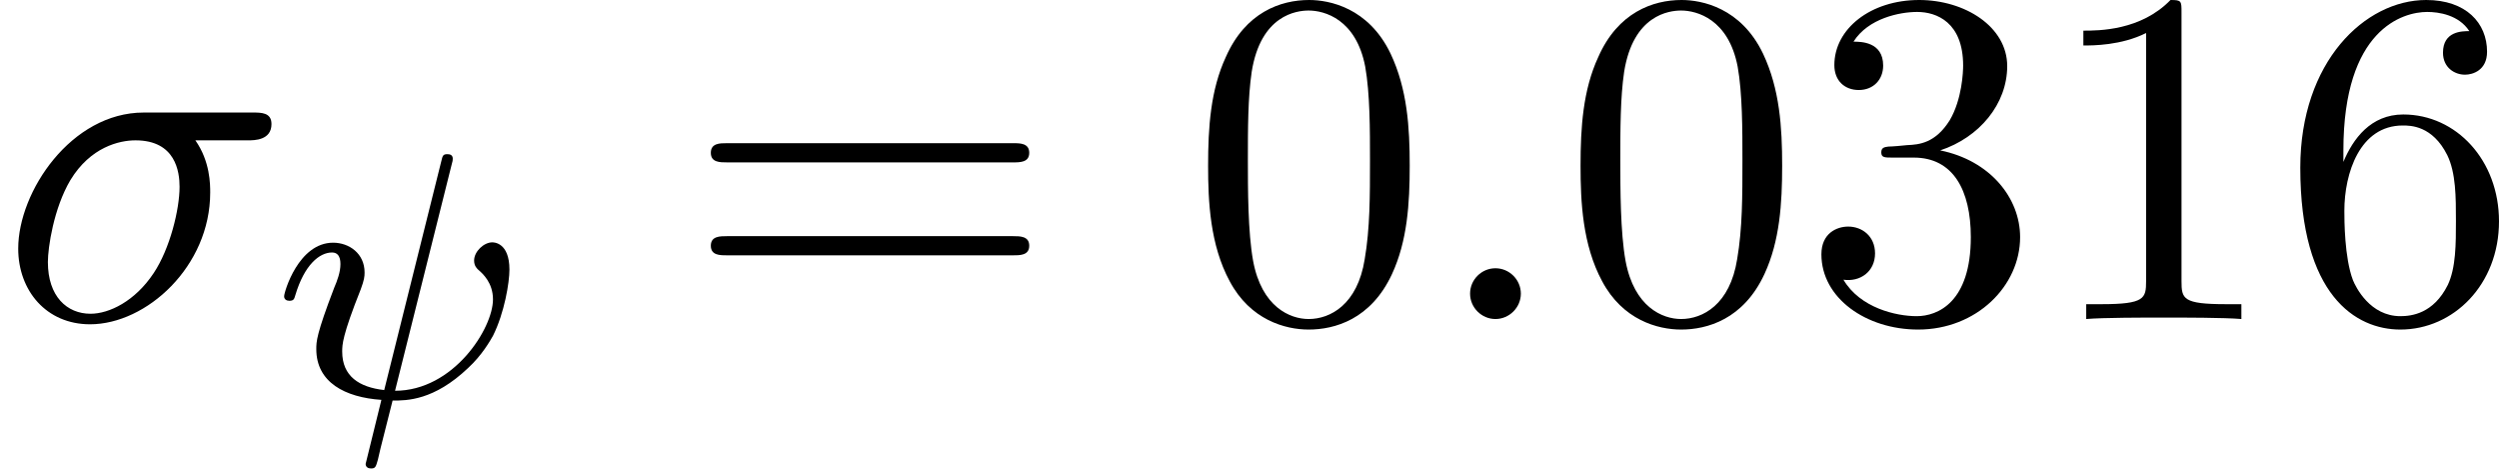
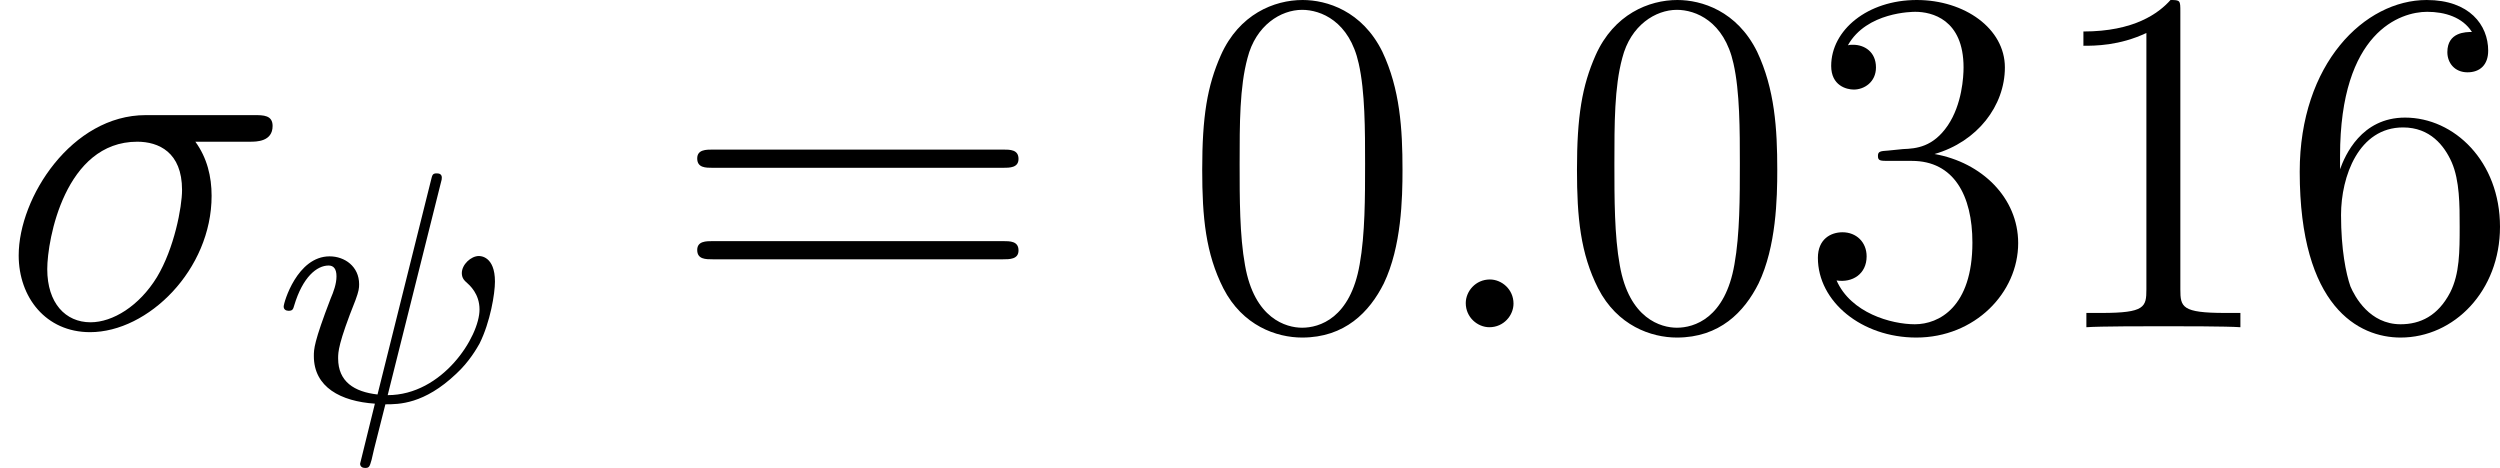
- <svg xmlns="http://www.w3.org/2000/svg" xmlns:xlink="http://www.w3.org/1999/xlink" version="1.1" width="56.932pt" height="10.669pt" viewBox="0 363.487 56.932 10.669">
+ <svg xmlns="http://www.w3.org/2000/svg" xmlns:xlink="http://www.w3.org/1999/xlink" version="1.1" width="60.738pt" height="11.369pt" viewBox="31.759 405.372 60.738 11.369">
  <defs>
-     <path id="g28-48" d="M5.018-3.491C5.018-4.364 4.964-5.236 4.582-6.044C4.08-7.091 3.185-7.265 2.727-7.265C2.073-7.265 1.276-6.982 .829-5.967C.48-5.215 .425-4.364 .425-3.491C.425-2.673 .469-1.691 .916-.862C1.385 .022 2.182 .24 2.716 .24C3.305 .24 4.135 .011 4.615-1.025C4.964-1.778 5.018-2.629 5.018-3.491ZM2.716 0C2.291 0 1.647-.273 1.451-1.32C1.331-1.975 1.331-2.978 1.331-3.622C1.331-4.32 1.331-5.04 1.418-5.629C1.625-6.927 2.444-7.025 2.716-7.025C3.076-7.025 3.796-6.829 4.004-5.749C4.113-5.138 4.113-4.309 4.113-3.622C4.113-2.804 4.113-2.062 3.993-1.364C3.829-.327 3.207 0 2.716 0Z" />
-     <path id="g28-49" d="M3.207-6.982C3.207-7.244 3.207-7.265 2.956-7.265C2.28-6.567 1.32-6.567 .971-6.567V-6.229C1.189-6.229 1.833-6.229 2.4-6.513V-.862C2.4-.469 2.367-.338 1.385-.338H1.036V0C1.418-.033 2.367-.033 2.804-.033S4.189-.033 4.571 0V-.338H4.222C3.24-.338 3.207-.458 3.207-.862V-6.982Z" />
-     <path id="g28-51" d="M3.164-3.84C4.058-4.135 4.691-4.898 4.691-5.76C4.691-6.655 3.731-7.265 2.684-7.265C1.582-7.265 .753-6.611 .753-5.782C.753-5.422 .993-5.215 1.309-5.215C1.647-5.215 1.865-5.455 1.865-5.771C1.865-6.316 1.353-6.316 1.189-6.316C1.527-6.851 2.247-6.993 2.64-6.993C3.087-6.993 3.687-6.753 3.687-5.771C3.687-5.64 3.665-5.007 3.382-4.527C3.055-4.004 2.684-3.971 2.411-3.96C2.324-3.949 2.062-3.927 1.985-3.927C1.898-3.916 1.822-3.905 1.822-3.796C1.822-3.676 1.898-3.676 2.084-3.676H2.564C3.458-3.676 3.862-2.935 3.862-1.865C3.862-.382 3.109-.065 2.629-.065C2.16-.065 1.342-.251 .96-.895C1.342-.84 1.68-1.08 1.68-1.495C1.68-1.887 1.385-2.105 1.069-2.105C.807-2.105 .458-1.953 .458-1.473C.458-.48 1.473 .24 2.662 .24C3.993 .24 4.985-.753 4.985-1.865C4.985-2.76 4.298-3.611 3.164-3.84Z" />
-     <path id="g28-54" d="M1.44-3.578V-3.84C1.44-6.6 2.793-6.993 3.349-6.993C3.611-6.993 4.069-6.927 4.309-6.556C4.145-6.556 3.709-6.556 3.709-6.065C3.709-5.727 3.971-5.564 4.211-5.564C4.385-5.564 4.713-5.662 4.713-6.087C4.713-6.742 4.233-7.265 3.327-7.265C1.931-7.265 .458-5.858 .458-3.447C.458-.535 1.724 .24 2.738 .24C3.949 .24 4.985-.785 4.985-2.225C4.985-3.611 4.015-4.658 2.804-4.658C2.062-4.658 1.658-4.102 1.44-3.578ZM2.738-.065C2.051-.065 1.724-.72 1.658-.884C1.462-1.396 1.462-2.269 1.462-2.465C1.462-3.316 1.811-4.407 2.793-4.407C2.967-4.407 3.469-4.407 3.807-3.731C4.004-3.327 4.004-2.771 4.004-2.236C4.004-1.713 4.004-1.167 3.818-.775C3.491-.12 2.989-.065 2.738-.065Z" />
-     <path id="g28-61" d="M7.495-3.567C7.658-3.567 7.865-3.567 7.865-3.785S7.658-4.004 7.505-4.004H.971C.818-4.004 .611-4.004 .611-3.785S.818-3.567 .982-3.567H7.495ZM7.505-1.451C7.658-1.451 7.865-1.451 7.865-1.669S7.658-1.887 7.495-1.887H.982C.818-1.887 .611-1.887 .611-1.669S.818-1.451 .971-1.451H7.505Z" />
-     <path id="g11-32" d="M4.049-5.268C4.081-5.38 4.081-5.396 4.081-5.428C4.081-5.507 4.025-5.531 3.961-5.531C3.858-5.531 3.85-5.499 3.818-5.364L2.519-.159C1.953-.223 1.562-.47 1.562-1.036C1.562-1.188 1.562-1.395 1.985-2.455C2.064-2.67 2.072-2.742 2.072-2.837C2.072-3.268 1.722-3.515 1.355-3.515C.566-3.515 .239-2.391 .239-2.295C.239-2.224 .295-2.192 .359-2.192C.462-2.192 .47-2.24 .494-2.319C.701-3.013 1.044-3.292 1.331-3.292C1.451-3.292 1.522-3.212 1.522-3.029S1.451-2.654 1.379-2.487C.972-1.427 .972-1.259 .972-1.092C.972-.335 1.626 .008 2.455 .064L2.096 1.522C2.096 1.594 2.152 1.626 2.216 1.626C2.319 1.626 2.327 1.594 2.375 1.427C2.415 1.251 2.383 1.363 2.71 .08C3.037 .08 3.65 .08 4.431-.662C4.75-.956 4.933-1.283 4.997-1.395C5.26-1.921 5.372-2.614 5.372-2.901C5.372-3.523 5.013-3.523 4.981-3.523C4.79-3.523 4.567-3.316 4.567-3.108C4.567-2.981 4.639-2.917 4.678-2.885C4.758-2.813 4.997-2.606 4.997-2.224C4.997-1.562 4.097-.143 2.766-.143L4.049-5.268Z" />
-     <path id="g12-27" d="M5.651-4.069C5.793-4.069 6.185-4.069 6.185-4.44C6.185-4.702 5.956-4.702 5.76-4.702H3.273C1.625-4.702 .415-2.902 .415-1.604C.415-.644 1.058 .12 2.051 .12C3.338 .12 4.789-1.2 4.789-2.88C4.789-3.065 4.789-3.589 4.451-4.069H5.651ZM2.062-.12C1.527-.12 1.091-.513 1.091-1.298C1.091-1.625 1.222-2.52 1.604-3.164C2.062-3.916 2.716-4.069 3.087-4.069C4.004-4.069 4.091-3.349 4.091-3.011C4.091-2.498 3.873-1.604 3.502-1.047C3.076-.404 2.487-.12 2.062-.12Z" />
-     <path id="g12-58" d="M2.095-.578C2.095-.895 1.833-1.156 1.516-1.156S.938-.895 .938-.578S1.2 0 1.516 0S2.095-.262 2.095-.578Z" />
+     <path id="g25-48" d="M5.356-3.826C5.356-4.818 5.296-5.786 4.866-6.695C4.376-7.687 3.515-7.95 2.929-7.95C2.236-7.95 1.387-7.603 .944-6.611C.61-5.858 .49-5.117 .49-3.826C.49-2.666 .574-1.793 1.004-.944C1.47-.036 2.295 .251 2.917 .251C3.957 .251 4.555-.371 4.902-1.064C5.332-1.961 5.356-3.132 5.356-3.826ZM2.917 .012C2.534 .012 1.757-.203 1.53-1.506C1.399-2.224 1.399-3.132 1.399-3.969C1.399-4.949 1.399-5.834 1.59-6.539C1.793-7.34 2.403-7.711 2.917-7.711C3.371-7.711 4.065-7.436 4.292-6.408C4.447-5.727 4.447-4.782 4.447-3.969C4.447-3.168 4.447-2.26 4.316-1.53C4.089-.215 3.335 .012 2.917 .012Z" />
+     <path id="g25-49" d="M3.443-7.663C3.443-7.938 3.443-7.95 3.204-7.95C2.917-7.627 2.319-7.185 1.088-7.185V-6.838C1.363-6.838 1.961-6.838 2.618-7.149V-.921C2.618-.49 2.582-.347 1.53-.347H1.16V0C1.482-.024 2.642-.024 3.037-.024S4.579-.024 4.902 0V-.347H4.531C3.479-.347 3.443-.49 3.443-.921V-7.663Z" />
+     <path id="g25-51" d="M2.2-4.292C1.997-4.28 1.949-4.268 1.949-4.16C1.949-4.041 2.008-4.041 2.224-4.041H2.774C3.79-4.041 4.244-3.204 4.244-2.056C4.244-.49 3.431-.072 2.845-.072C2.271-.072 1.291-.347 .944-1.136C1.327-1.076 1.674-1.291 1.674-1.722C1.674-2.068 1.423-2.307 1.088-2.307C.801-2.307 .49-2.14 .49-1.686C.49-.622 1.554 .251 2.881 .251C4.304 .251 5.356-.837 5.356-2.044C5.356-3.144 4.471-4.005 3.324-4.208C4.364-4.507 5.033-5.38 5.033-6.312C5.033-7.257 4.053-7.95 2.893-7.95C1.698-7.95 .813-7.221 .813-6.348C.813-5.87 1.184-5.774 1.363-5.774C1.614-5.774 1.901-5.954 1.901-6.312C1.901-6.695 1.614-6.862 1.351-6.862C1.279-6.862 1.255-6.862 1.219-6.85C1.674-7.663 2.798-7.663 2.857-7.663C3.252-7.663 4.029-7.484 4.029-6.312C4.029-6.085 3.993-5.416 3.646-4.902C3.288-4.376 2.881-4.34 2.558-4.328L2.2-4.292Z" />
+     <path id="g25-54" d="M1.47-4.16C1.47-7.185 2.941-7.663 3.587-7.663C4.017-7.663 4.447-7.532 4.674-7.173C4.531-7.173 4.077-7.173 4.077-6.683C4.077-6.42 4.256-6.193 4.567-6.193C4.866-6.193 5.069-6.372 5.069-6.719C5.069-7.34 4.615-7.95 3.575-7.95C2.068-7.95 .49-6.408 .49-3.778C.49-.49 1.925 .251 2.941 .251C4.244 .251 5.356-.885 5.356-2.439C5.356-4.029 4.244-5.093 3.049-5.093C1.985-5.093 1.59-4.172 1.47-3.838V-4.16ZM2.941-.072C2.188-.072 1.829-.741 1.722-.992C1.614-1.303 1.494-1.889 1.494-2.726C1.494-3.67 1.925-4.854 3.001-4.854C3.658-4.854 4.005-4.411 4.184-4.005C4.376-3.563 4.376-2.965 4.376-2.451C4.376-1.841 4.376-1.303 4.148-.849C3.85-.275 3.419-.072 2.941-.072Z" />
+     <path id="g25-61" d="M8.07-3.873C8.237-3.873 8.452-3.873 8.452-4.089C8.452-4.316 8.249-4.316 8.07-4.316H1.028C.861-4.316 .646-4.316 .646-4.101C.646-3.873 .849-3.873 1.028-3.873H8.07ZM8.07-1.65C8.237-1.65 8.452-1.65 8.452-1.865C8.452-2.092 8.249-2.092 8.07-2.092H1.028C.861-2.092 .646-2.092 .646-1.877C.646-1.65 .849-1.65 1.028-1.65H8.07Z" />
+     <path id="g15-32" d="M4.049-5.268C4.081-5.38 4.081-5.396 4.081-5.428C4.081-5.507 4.025-5.531 3.961-5.531C3.858-5.531 3.85-5.499 3.818-5.364L2.519-.159C1.953-.223 1.562-.47 1.562-1.036C1.562-1.188 1.562-1.395 1.985-2.455C2.064-2.67 2.072-2.742 2.072-2.837C2.072-3.268 1.722-3.515 1.355-3.515C.566-3.515 .239-2.391 .239-2.295C.239-2.224 .295-2.192 .359-2.192C.462-2.192 .47-2.24 .494-2.319C.701-3.013 1.044-3.292 1.331-3.292C1.451-3.292 1.522-3.212 1.522-3.029S1.451-2.654 1.379-2.487C.972-1.427 .972-1.259 .972-1.092C.972-.335 1.626 .008 2.455 .064L2.096 1.522C2.096 1.594 2.152 1.626 2.216 1.626C2.319 1.626 2.327 1.594 2.375 1.427C2.415 1.251 2.383 1.363 2.71 .08C3.037 .08 3.65 .08 4.431-.662C4.75-.956 4.933-1.283 4.997-1.395C5.26-1.921 5.372-2.614 5.372-2.901C5.372-3.523 5.013-3.523 4.981-3.523C4.79-3.523 4.567-3.316 4.567-3.108C4.567-2.981 4.639-2.917 4.678-2.885C4.758-2.813 4.997-2.606 4.997-2.224C4.997-1.562 4.097-.143 2.766-.143L4.049-5.268Z" />
+     <path id="g16-27" d="M6.073-4.507C6.229-4.507 6.623-4.507 6.623-4.89C6.623-5.153 6.396-5.153 6.181-5.153H3.539C1.745-5.153 .454-3.156 .454-1.745C.454-.729 1.112 .12 2.188 .12C3.599 .12 5.141-1.399 5.141-3.192C5.141-3.658 5.033-4.113 4.746-4.507H6.073ZM2.2-.12C1.59-.12 1.148-.586 1.148-1.411C1.148-2.128 1.578-4.507 3.335-4.507C3.85-4.507 4.423-4.256 4.423-3.335C4.423-2.917 4.232-1.913 3.814-1.219C3.383-.514 2.738-.12 2.2-.12Z" />
+     <path id="g16-58" d="M2.2-.574C2.2-.921 1.913-1.16 1.626-1.16C1.279-1.16 1.04-.873 1.04-.586C1.04-.239 1.327 0 1.614 0C1.961 0 2.2-.287 2.2-.574Z" />
  </defs>
  <g id="page1">
-     <use x="0" y="370.752" xlink:href="#g12-27" />
-     <use x="6.234" y="372.529" xlink:href="#g11-32" />
-     <use x="15.583" y="370.752" xlink:href="#g28-61" />
-     <use x="27.098" y="370.752" xlink:href="#g28-48" />
-     <use x="32.553" y="370.752" xlink:href="#g12-58" />
-     <use x="35.583" y="370.752" xlink:href="#g28-48" />
-     <use x="41.037" y="370.752" xlink:href="#g28-51" />
-     <use x="46.492" y="370.752" xlink:href="#g28-49" />
-     <use x="51.947" y="370.752" xlink:href="#g28-54" />
+     <use x="31.759" y="413.322" xlink:href="#g16-27" />
+     <use x="38.412" y="415.115" xlink:href="#g15-32" />
+     <use x="48.052" y="413.322" xlink:href="#g25-61" />
+     <use x="60.477" y="413.322" xlink:href="#g25-48" />
+     <use x="66.33" y="413.322" xlink:href="#g16-58" />
+     <use x="69.582" y="413.322" xlink:href="#g25-48" />
+     <use x="75.435" y="413.322" xlink:href="#g25-51" />
+     <use x="81.288" y="413.322" xlink:href="#g25-49" />
+     <use x="87.141" y="413.322" xlink:href="#g25-54" />
  </g>
</svg>
